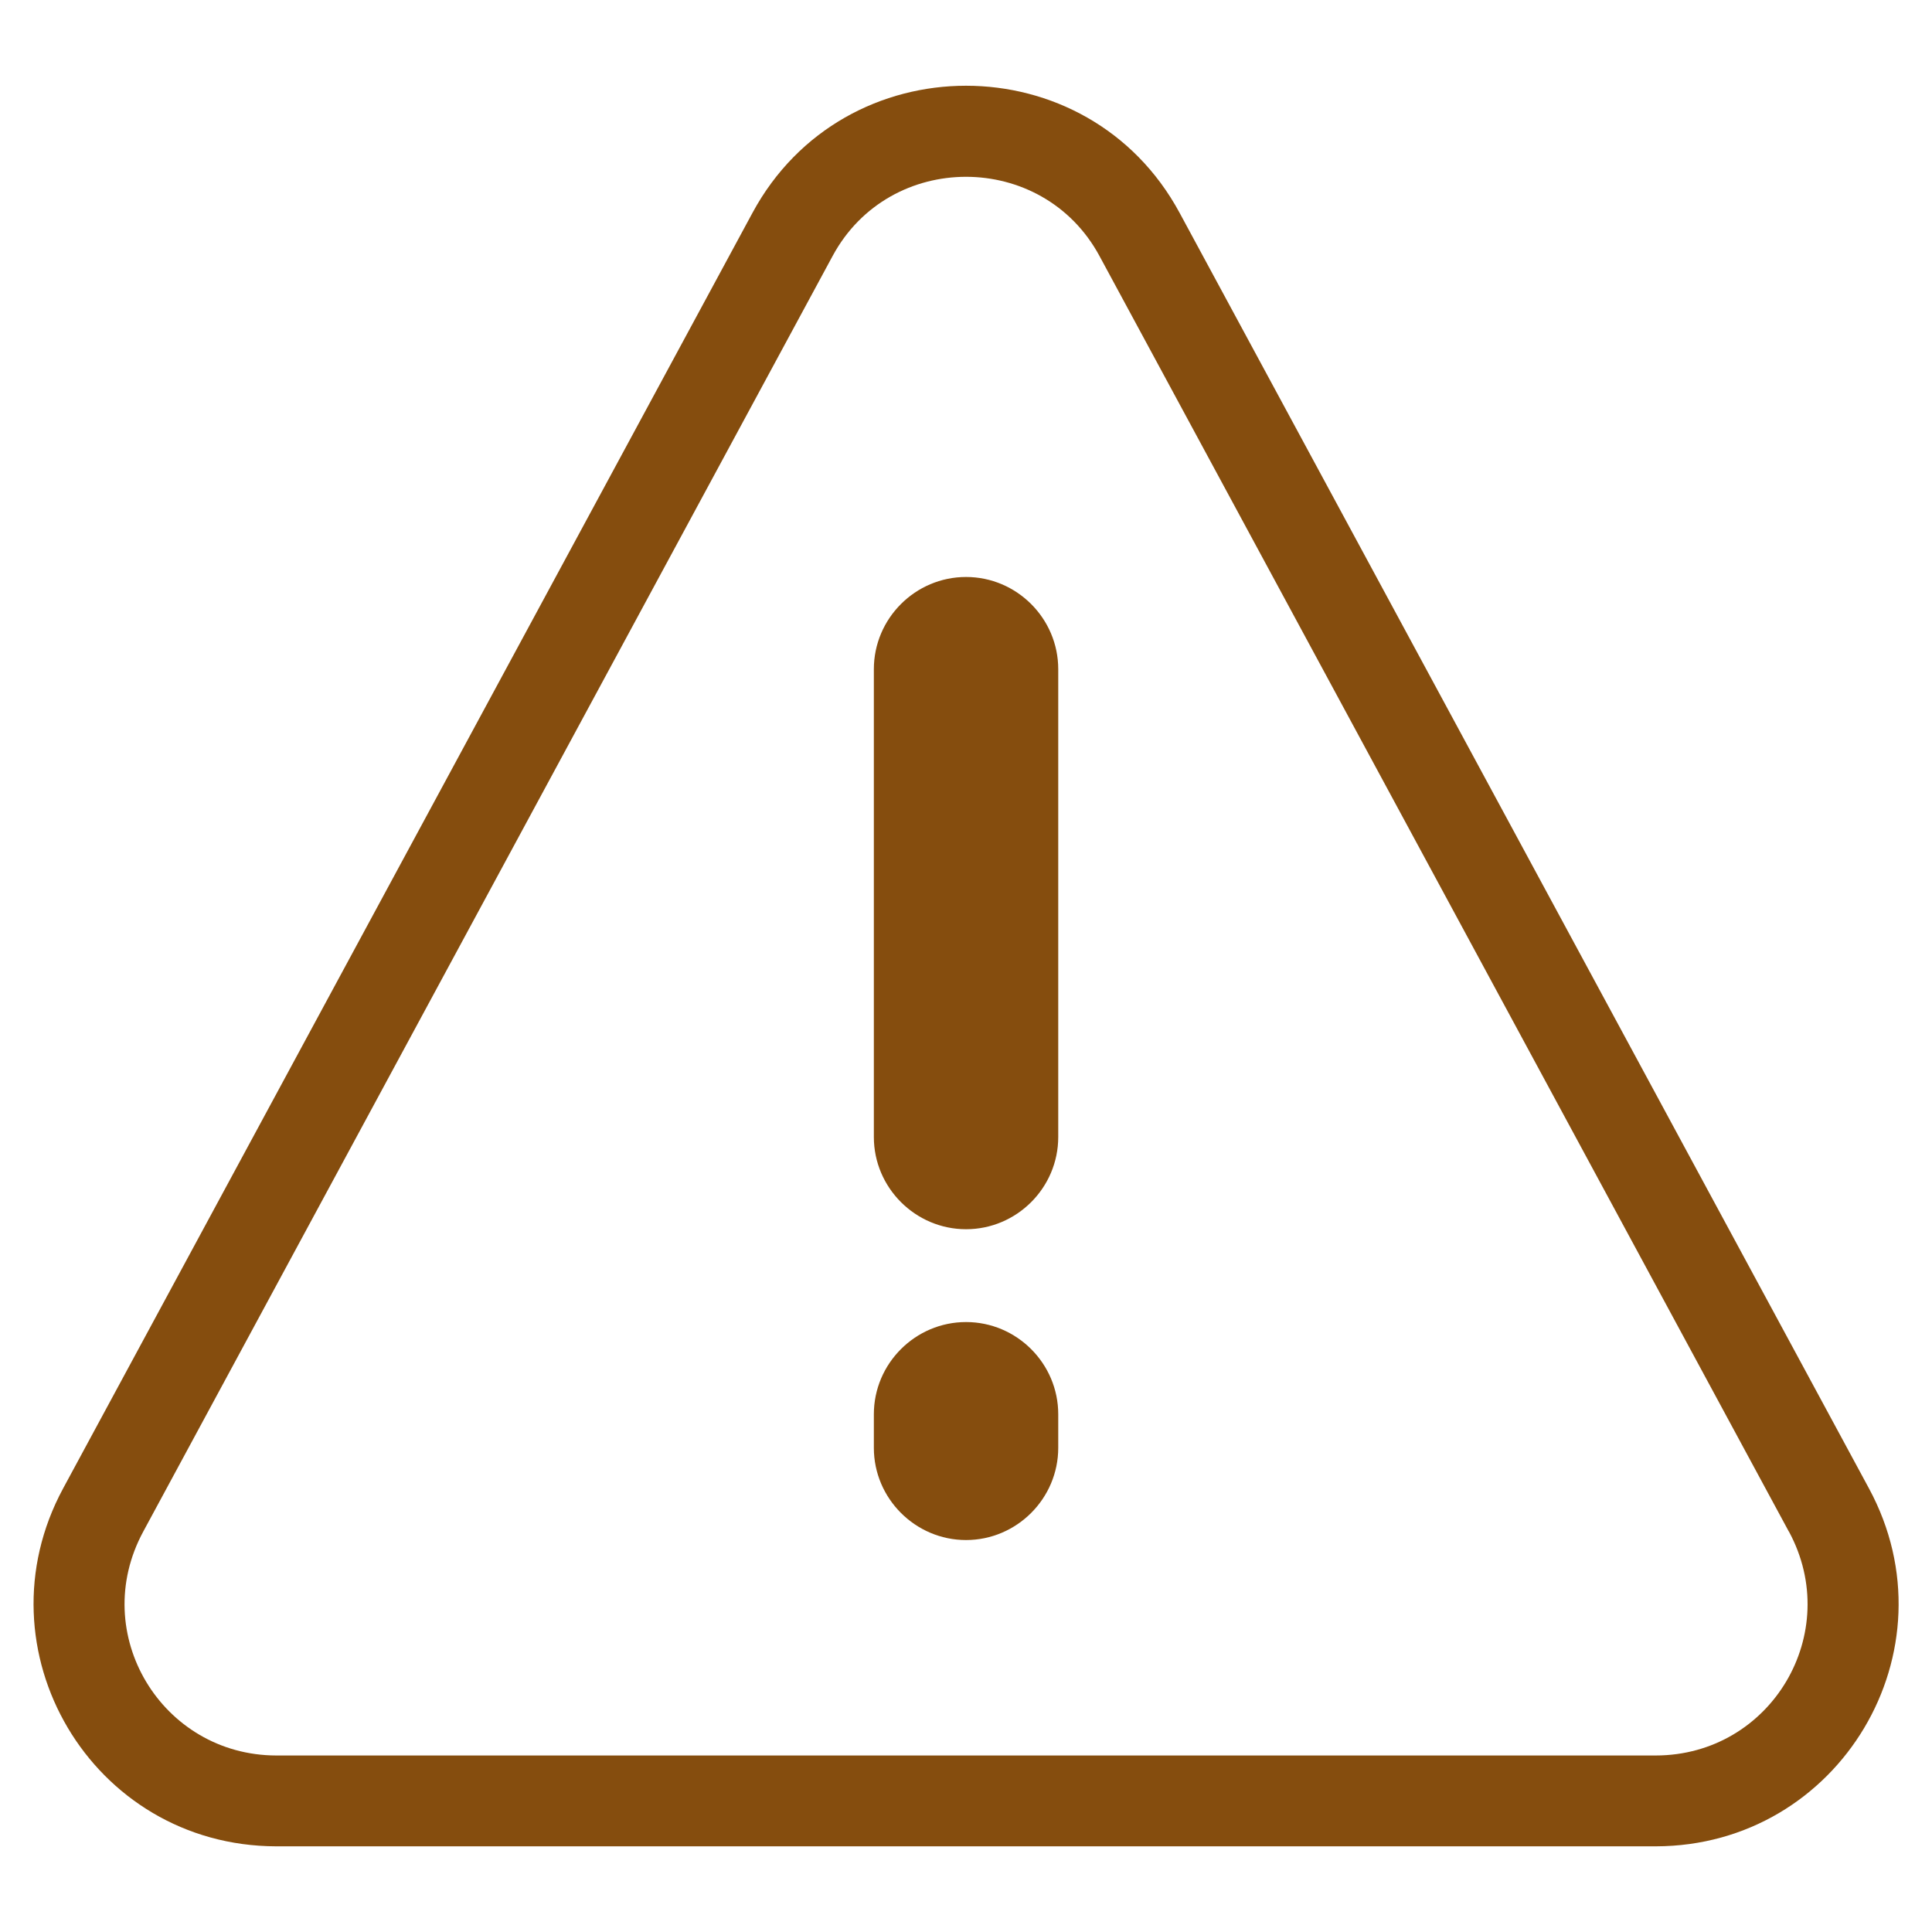
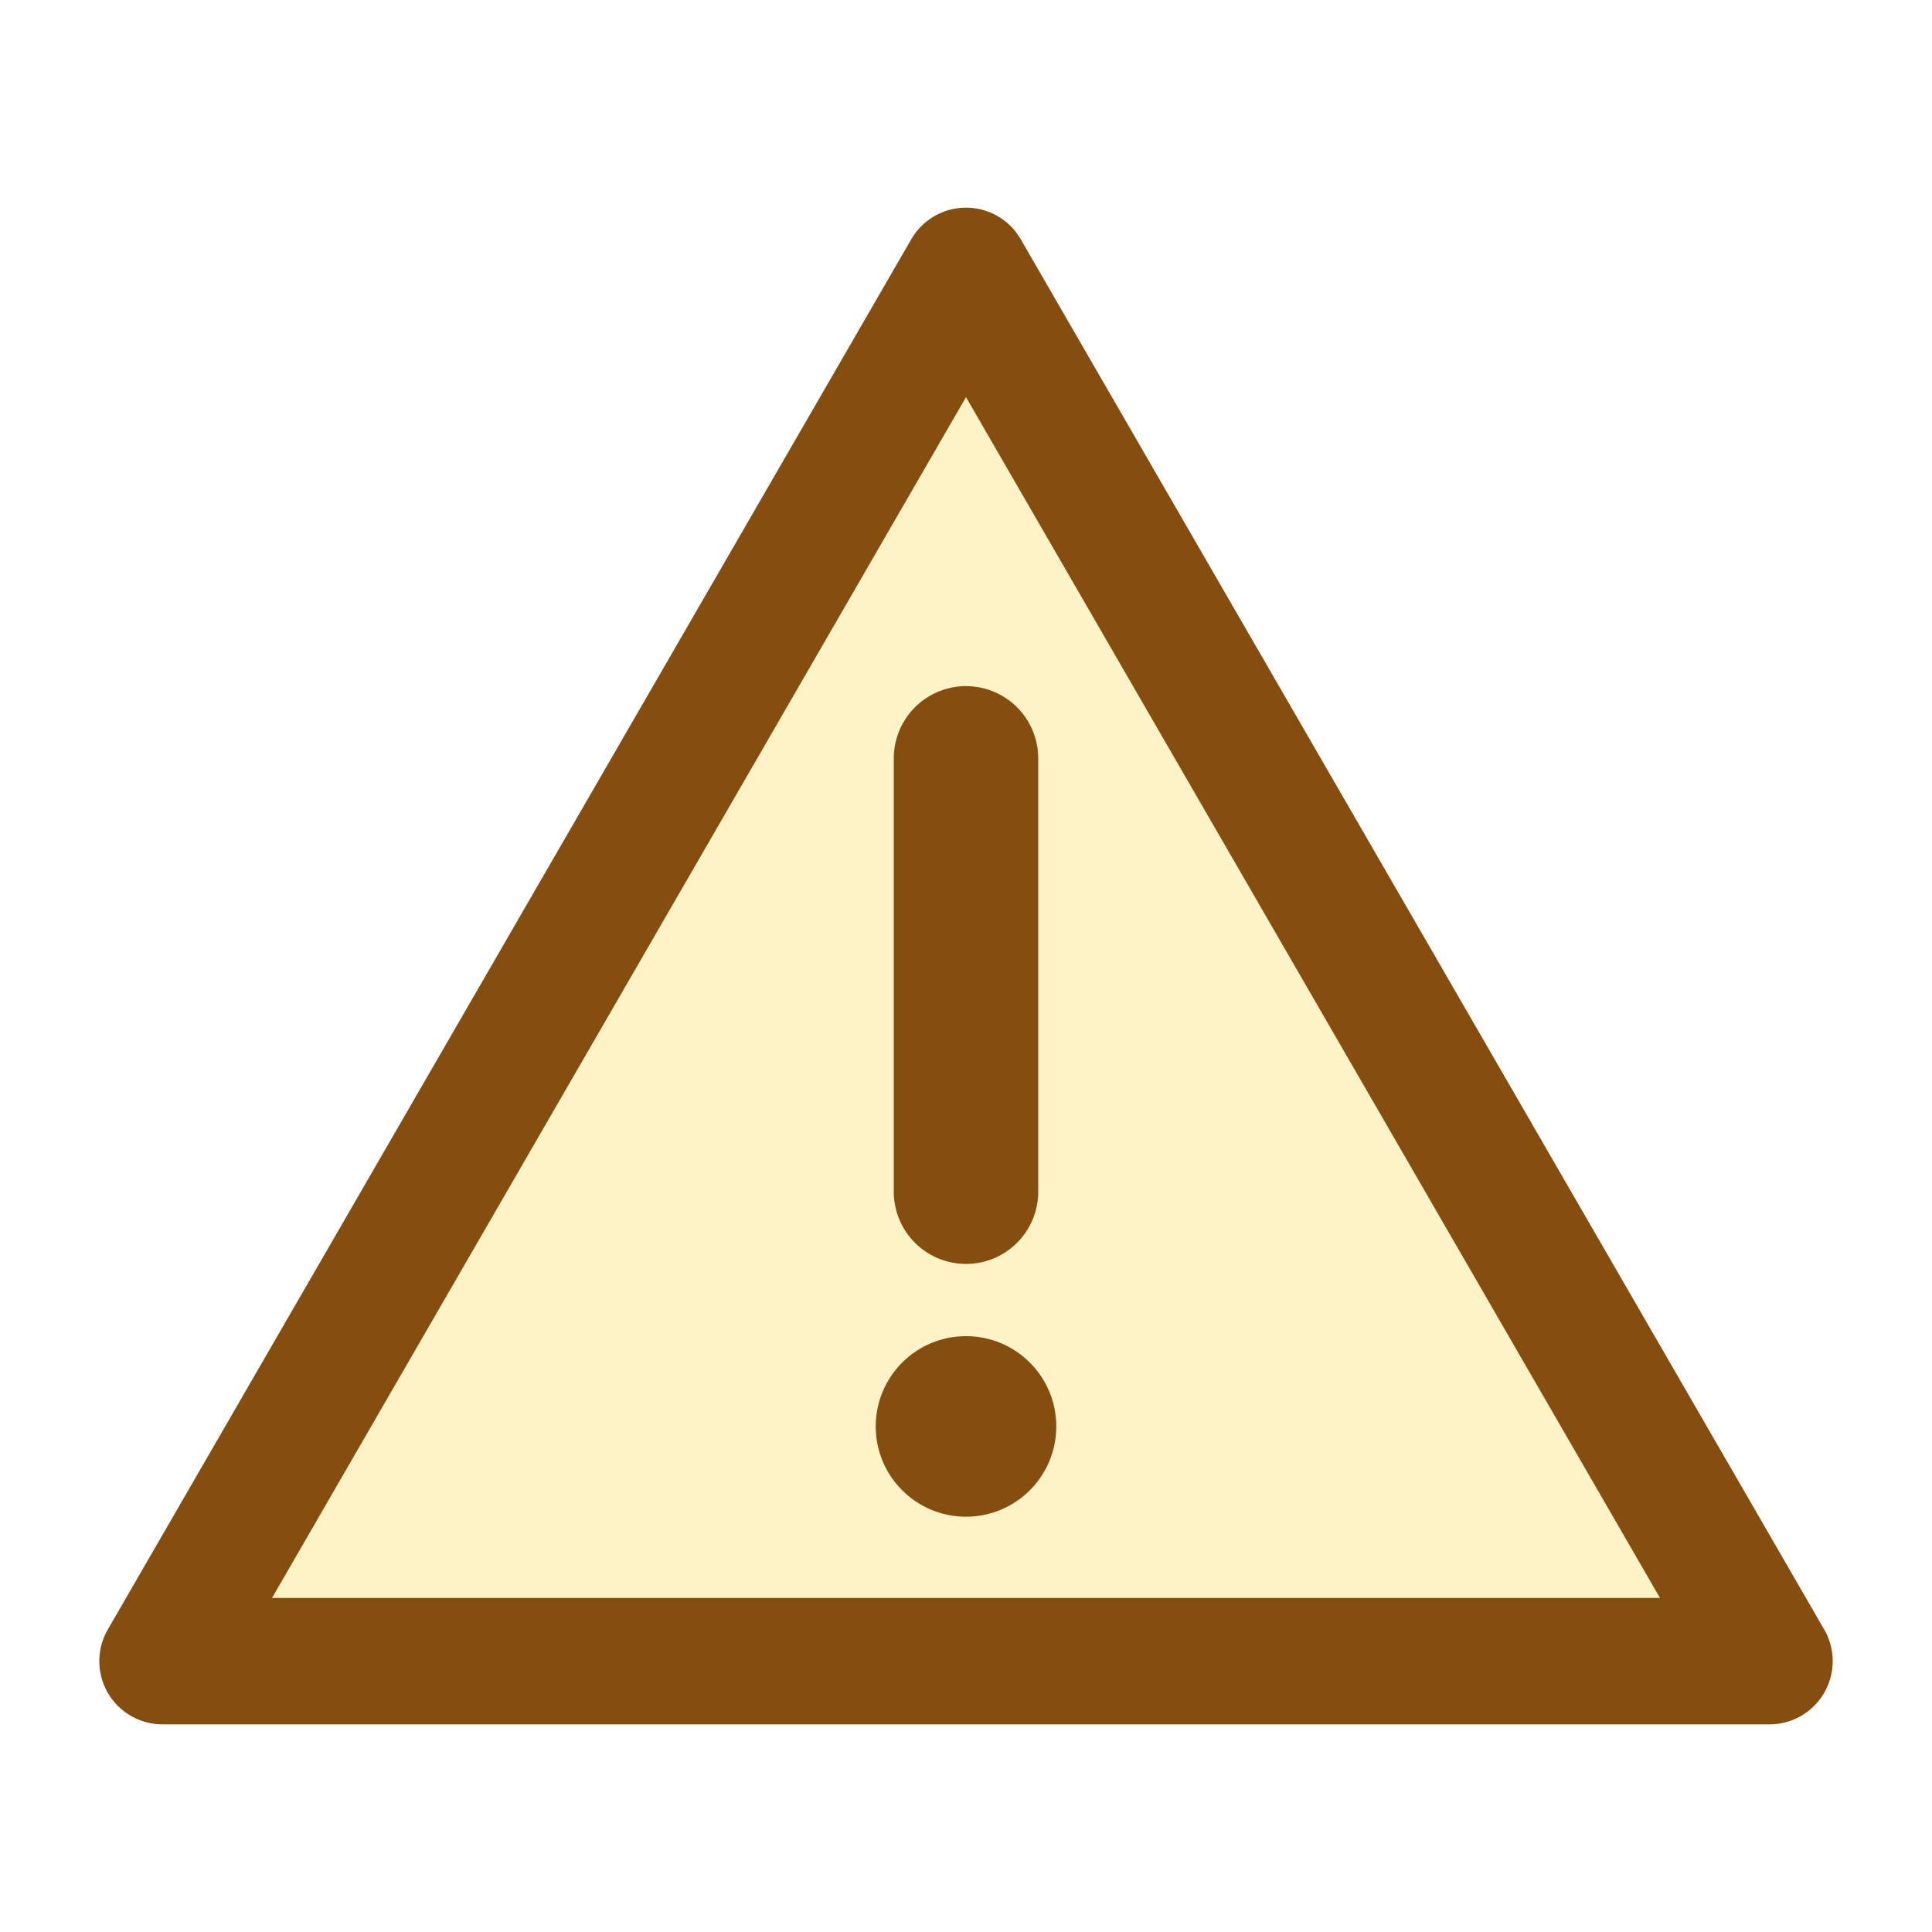
- <svg xmlns="http://www.w3.org/2000/svg" fill-rule="evenodd" clip-rule="evenodd" image-rendering="optimizeQuality" shape-rendering="geometricPrecision" text-rendering="geometricPrecision" viewBox="0 0 213.33 213.33" id="Warning">
-   <path fill-rule="nonzero" d="M197.52 169.11 121.4 28.26c-6.3-11.65-23.17-11.65-29.46 0L15.82 169.11c-6.11 11.3 2.07 24.71 14.69 24.73h152.32c12.74-.02 20.76-13.52 14.7-24.73zm-90.85.94c-5.59 0-10.18-4.58-10.18-10.18v-3.71c0-5.6 4.58-10.18 10.18-10.18s10.18 4.58 10.18 10.18v3.71c0 5.59-4.58 10.18-10.18 10.18zm0-34.32c-5.59 0-10.18-4.58-10.18-10.18V73.89c0-5.6 4.58-10.18 10.18-10.18s10.18 4.58 10.18 10.18v51.66c0 5.6-4.58 10.18-10.18 10.18zM130.25 23.5l76.12 140.85c9.67 17.89-3.24 39.48-23.54 39.52H30.51c-20.43-.04-33.15-21.73-23.54-39.52L83.09 23.5c10.11-18.71 37.05-18.71 47.16 0z" fill="#854d0e" class="color000000 svgShape" />
+ <svg xmlns="http://www.w3.org/2000/svg" width="214" height="214" viewBox="0 0 214 214">
+   <path d="M107 30 196 184H18z" fill="#FEF3C7" stroke="#854D0E" stroke-width="14" stroke-linejoin="round" />
+   <path d="M107 84v48" fill="none" stroke="#854D0E" stroke-width="16" stroke-linecap="round" />
+   <circle cx="107" cy="158" r="10" fill="#854D0E" />
</svg>
